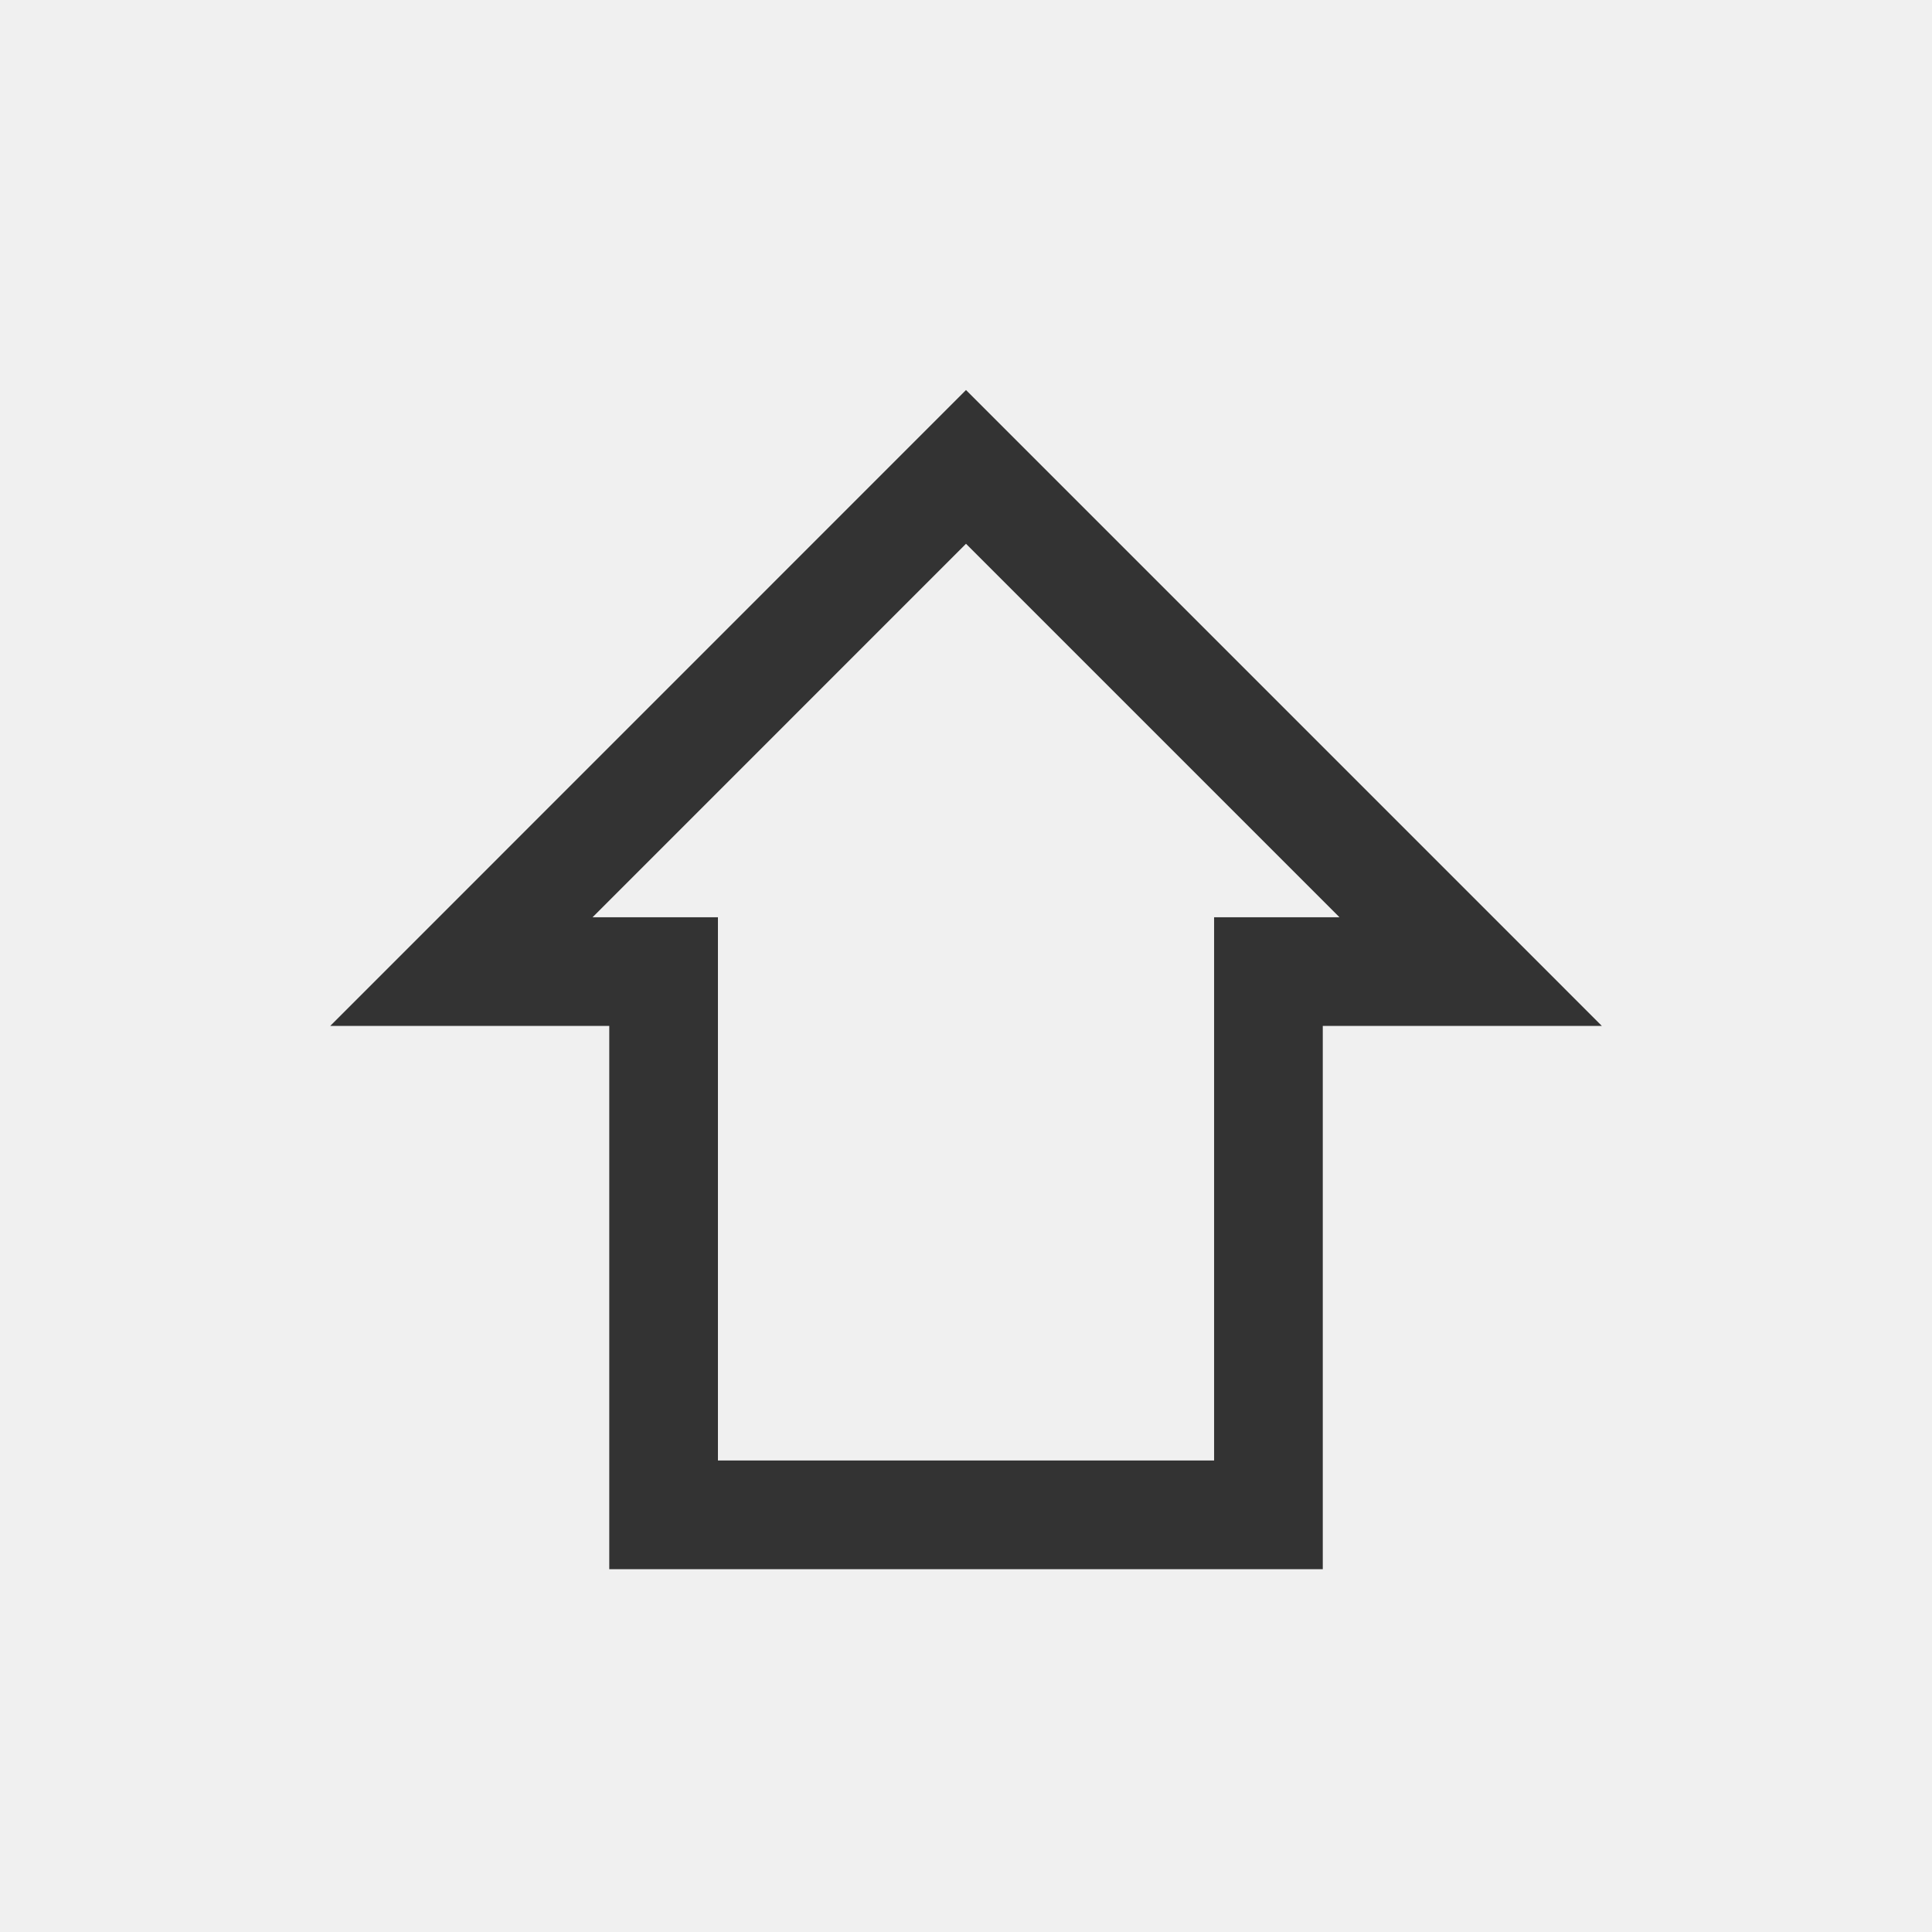
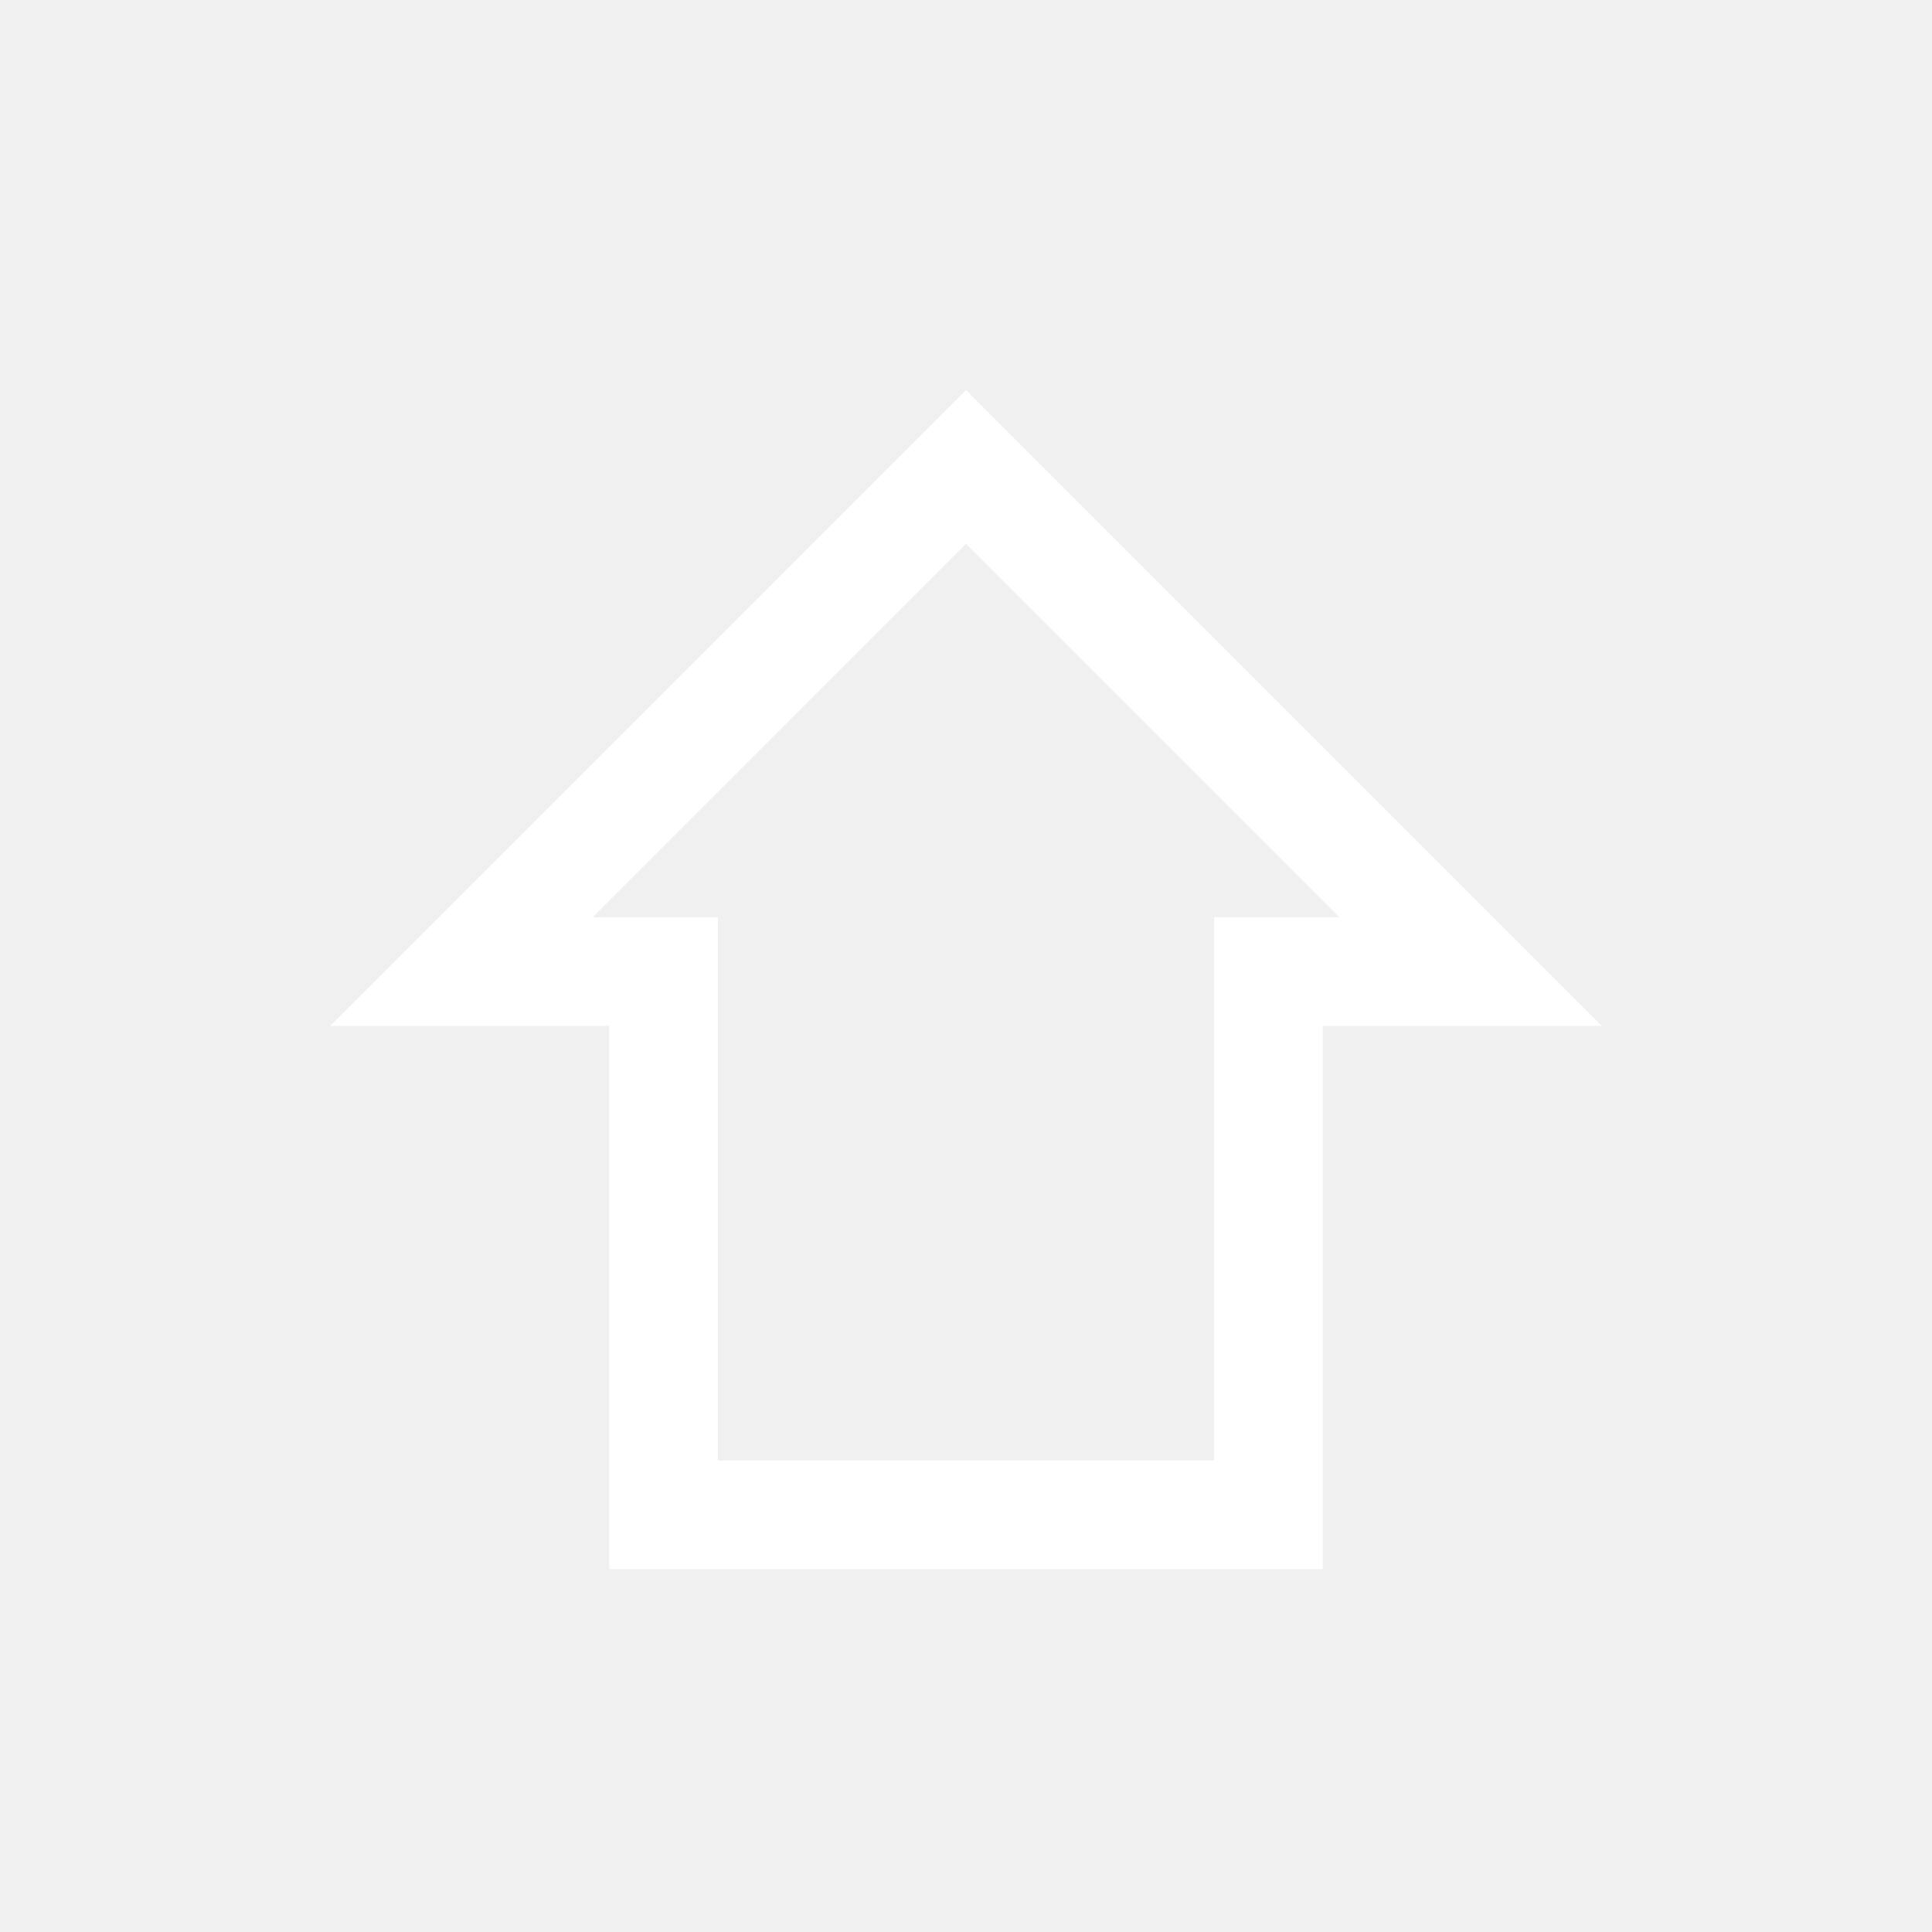
<svg xmlns="http://www.w3.org/2000/svg" version="1.1" id="icon-m-input-methods-shift-layer" x="0px" y="0px" width="48px" height="48px" viewBox="0 0 48 48" style="enable-background:new 0 0 48 48;" xml:space="preserve">
+   <defs id="defs10" />
  <g id="icon-m-input-methods-shift">
-     <rect style="opacity:0.35;fill:none;" width="48" height="48" />
-     <path style="fill:#333333;" d="M24,13.51l9.279,9.279h-0.416h-2.699v2.7v10.796H17.837V25.489v-2.7h-2.7h-0.415L24,13.51 M24,9.69   L8.204,25.489h6.933v13.497h17.727V25.489h6.934L24,9.69L24,9.69z" />
+     <rect style="opacity:0.35;fill:none;" width="48" height="48" id="rect4" />
+     <path style="fill:#ffffff;fill-opacity:1" d="M24,13.51l9.279,9.279h-0.416h-2.699v2.7v10.796H17.837V25.489v-2.7h-2.7h-0.415L24,13.51 M24,9.69   L8.204,25.489h6.933v13.497h17.727V25.489h6.934L24,9.69L24,9.69z" id="path6" />
  </g>
</svg>
